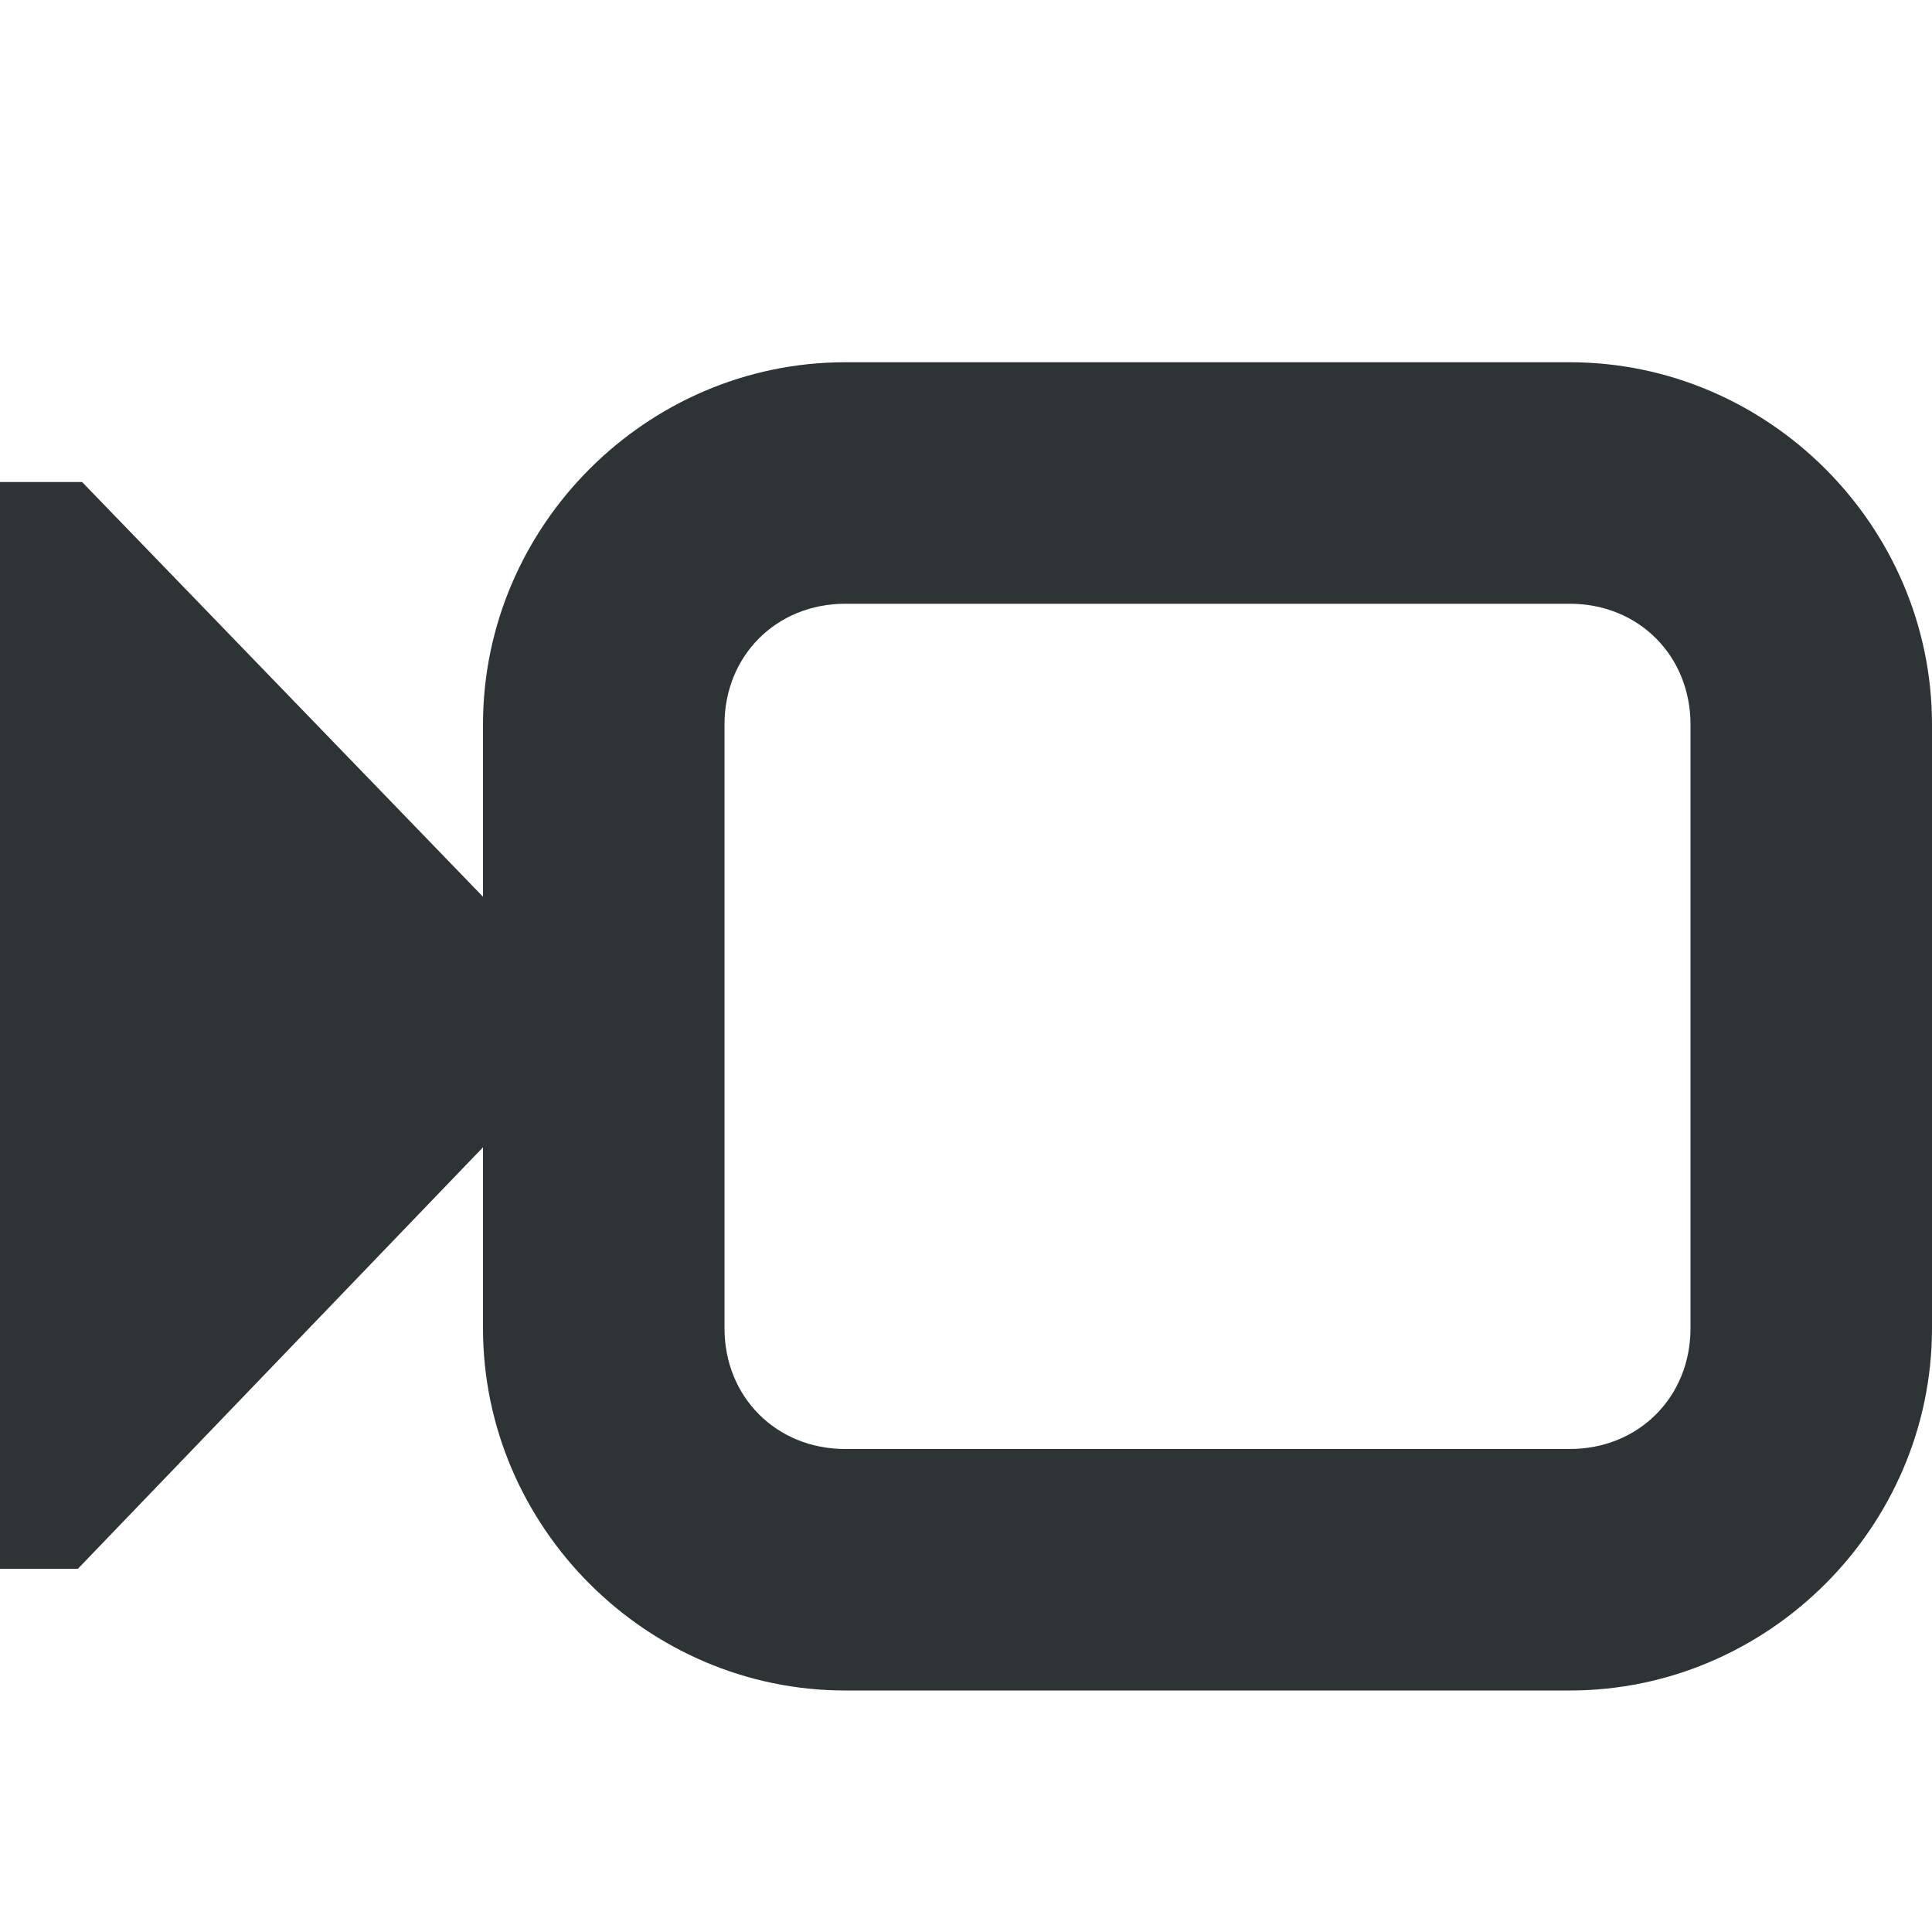
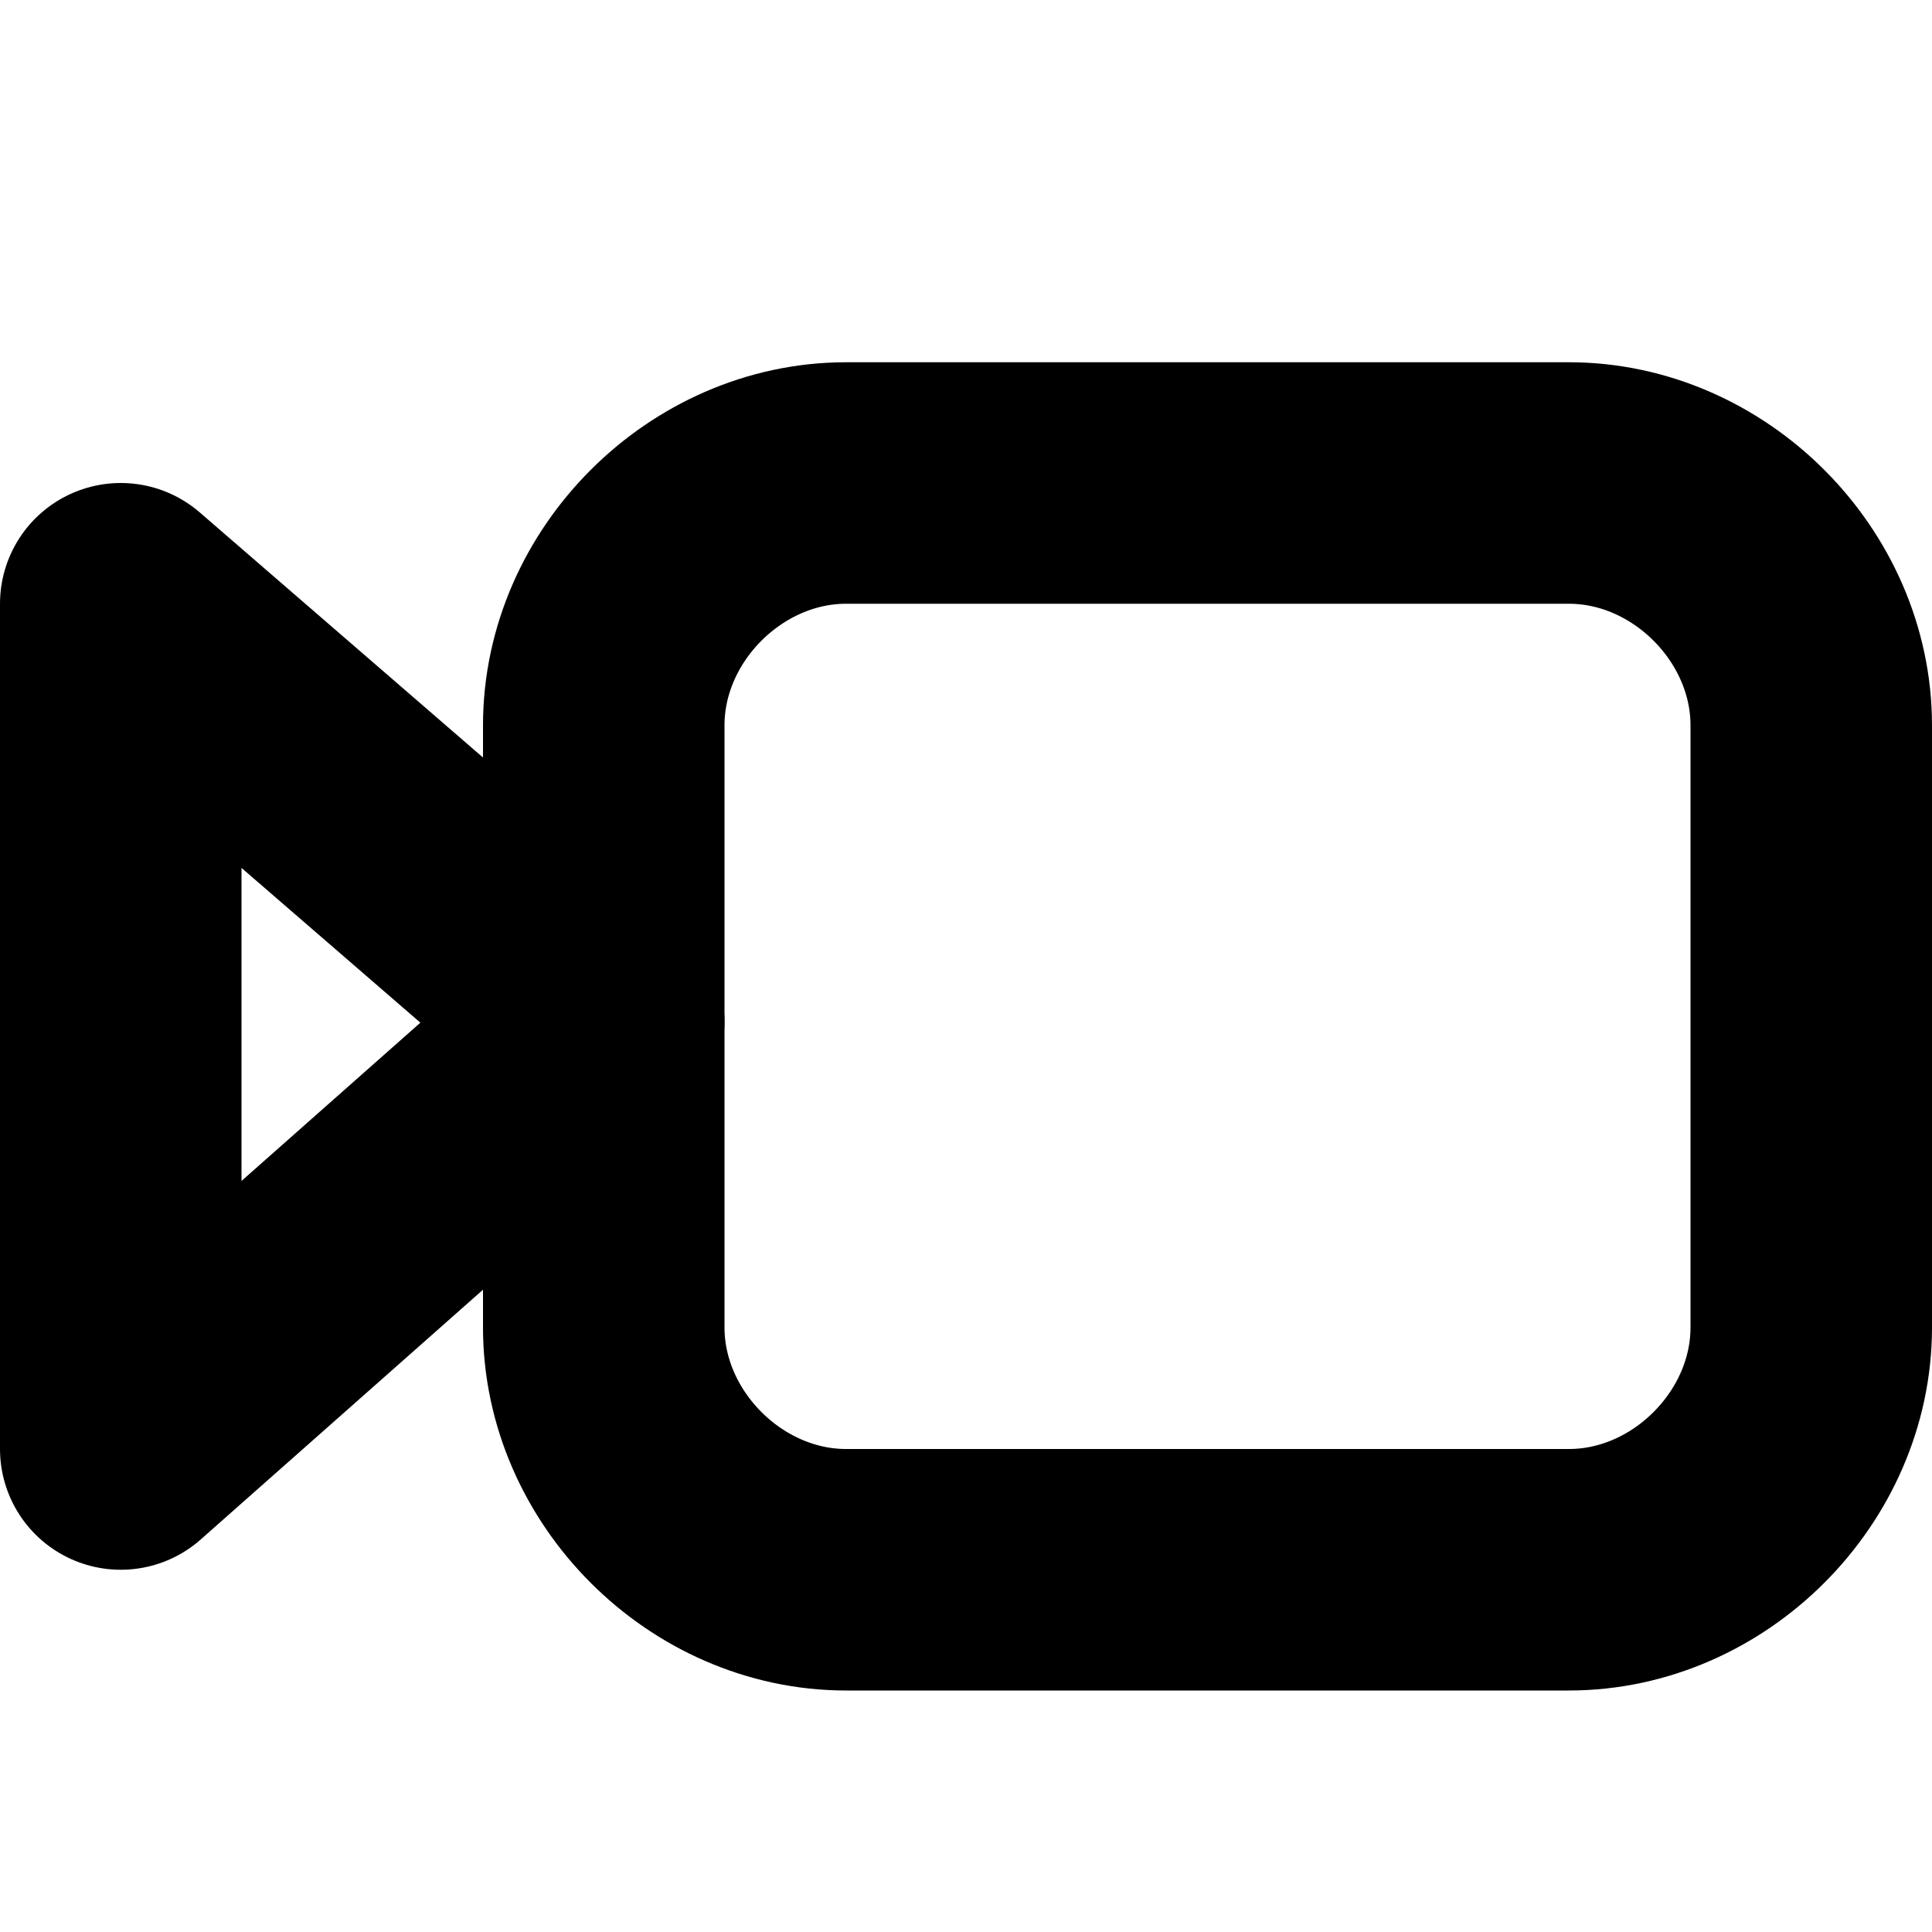
- <svg xmlns="http://www.w3.org/2000/svg" height="16px" viewBox="0 0 16 16" width="16px">
-   <g fill="#2e3436">
-     <path d="m 0.68 3.992 h -0.68 v 9 h 0.645 l 4.355 -4.531 z m 0 0" />
-     <path d="m 7 3 c -1.645 0 -3 1.355 -3 3 v 5 c 0 1.645 1.355 3 3 3 h 6 c 1.645 0 3 -1.355 3 -3 v -5 c 0 -1.645 -1.355 -3 -3 -3 z m 0 2 h 6 c 0.57 0 1 0.43 1 1 v 5 c 0 0.57 -0.43 1 -1 1 h -6 c -0.57 0 -1 -0.43 -1 -1 v -5 c 0 -0.57 0.43 -1 1 -1 z m 0 0" />
-   </g>
+ <svg xmlns="http://www.w3.org/2000/svg" xmlns:ns1="https://www.gtk.org/grappa" width="16" height="16" ns1:version="1" ns1:state="0" ns1:keywords="camra-video camera-webfolder videos movie clip video-x-generic folder-videos">
+   <path id="path0" fill="none" stroke="url(&quot;#gpa:foreground&quot;) rgb(0,0,0)" stroke-width="2" stroke-linecap="round" stroke-linejoin="round" d="M 7.007 4 L 12.993 4 C 14.072 4, 15 4.928, 15 6.007 L 15 10.993 C 15 12.072, 14.072 13, 12.993 13 L 7.007 13 C 5.928 13, 5 12.072, 5 10.993 L 5 6.007 C 5 4.928, 5.928 4, 7.007 4 Z" ns1:stroke-width="0.5 2 3" ns1:stroke="foreground" ns1:fill="none">
+   </path>
+   <path id="path1" fill="none" stroke="url(&quot;#gpa:foreground&quot;) rgb(0,0,0)" stroke-width="2" stroke-linecap="round" stroke-linejoin="round" d="M 5 8.461 L 1 5 L 1 12 Z" ns1:stroke-width="0.5 2 3" ns1:stroke="foreground" ns1:fill="none">
+   </path>
</svg>
